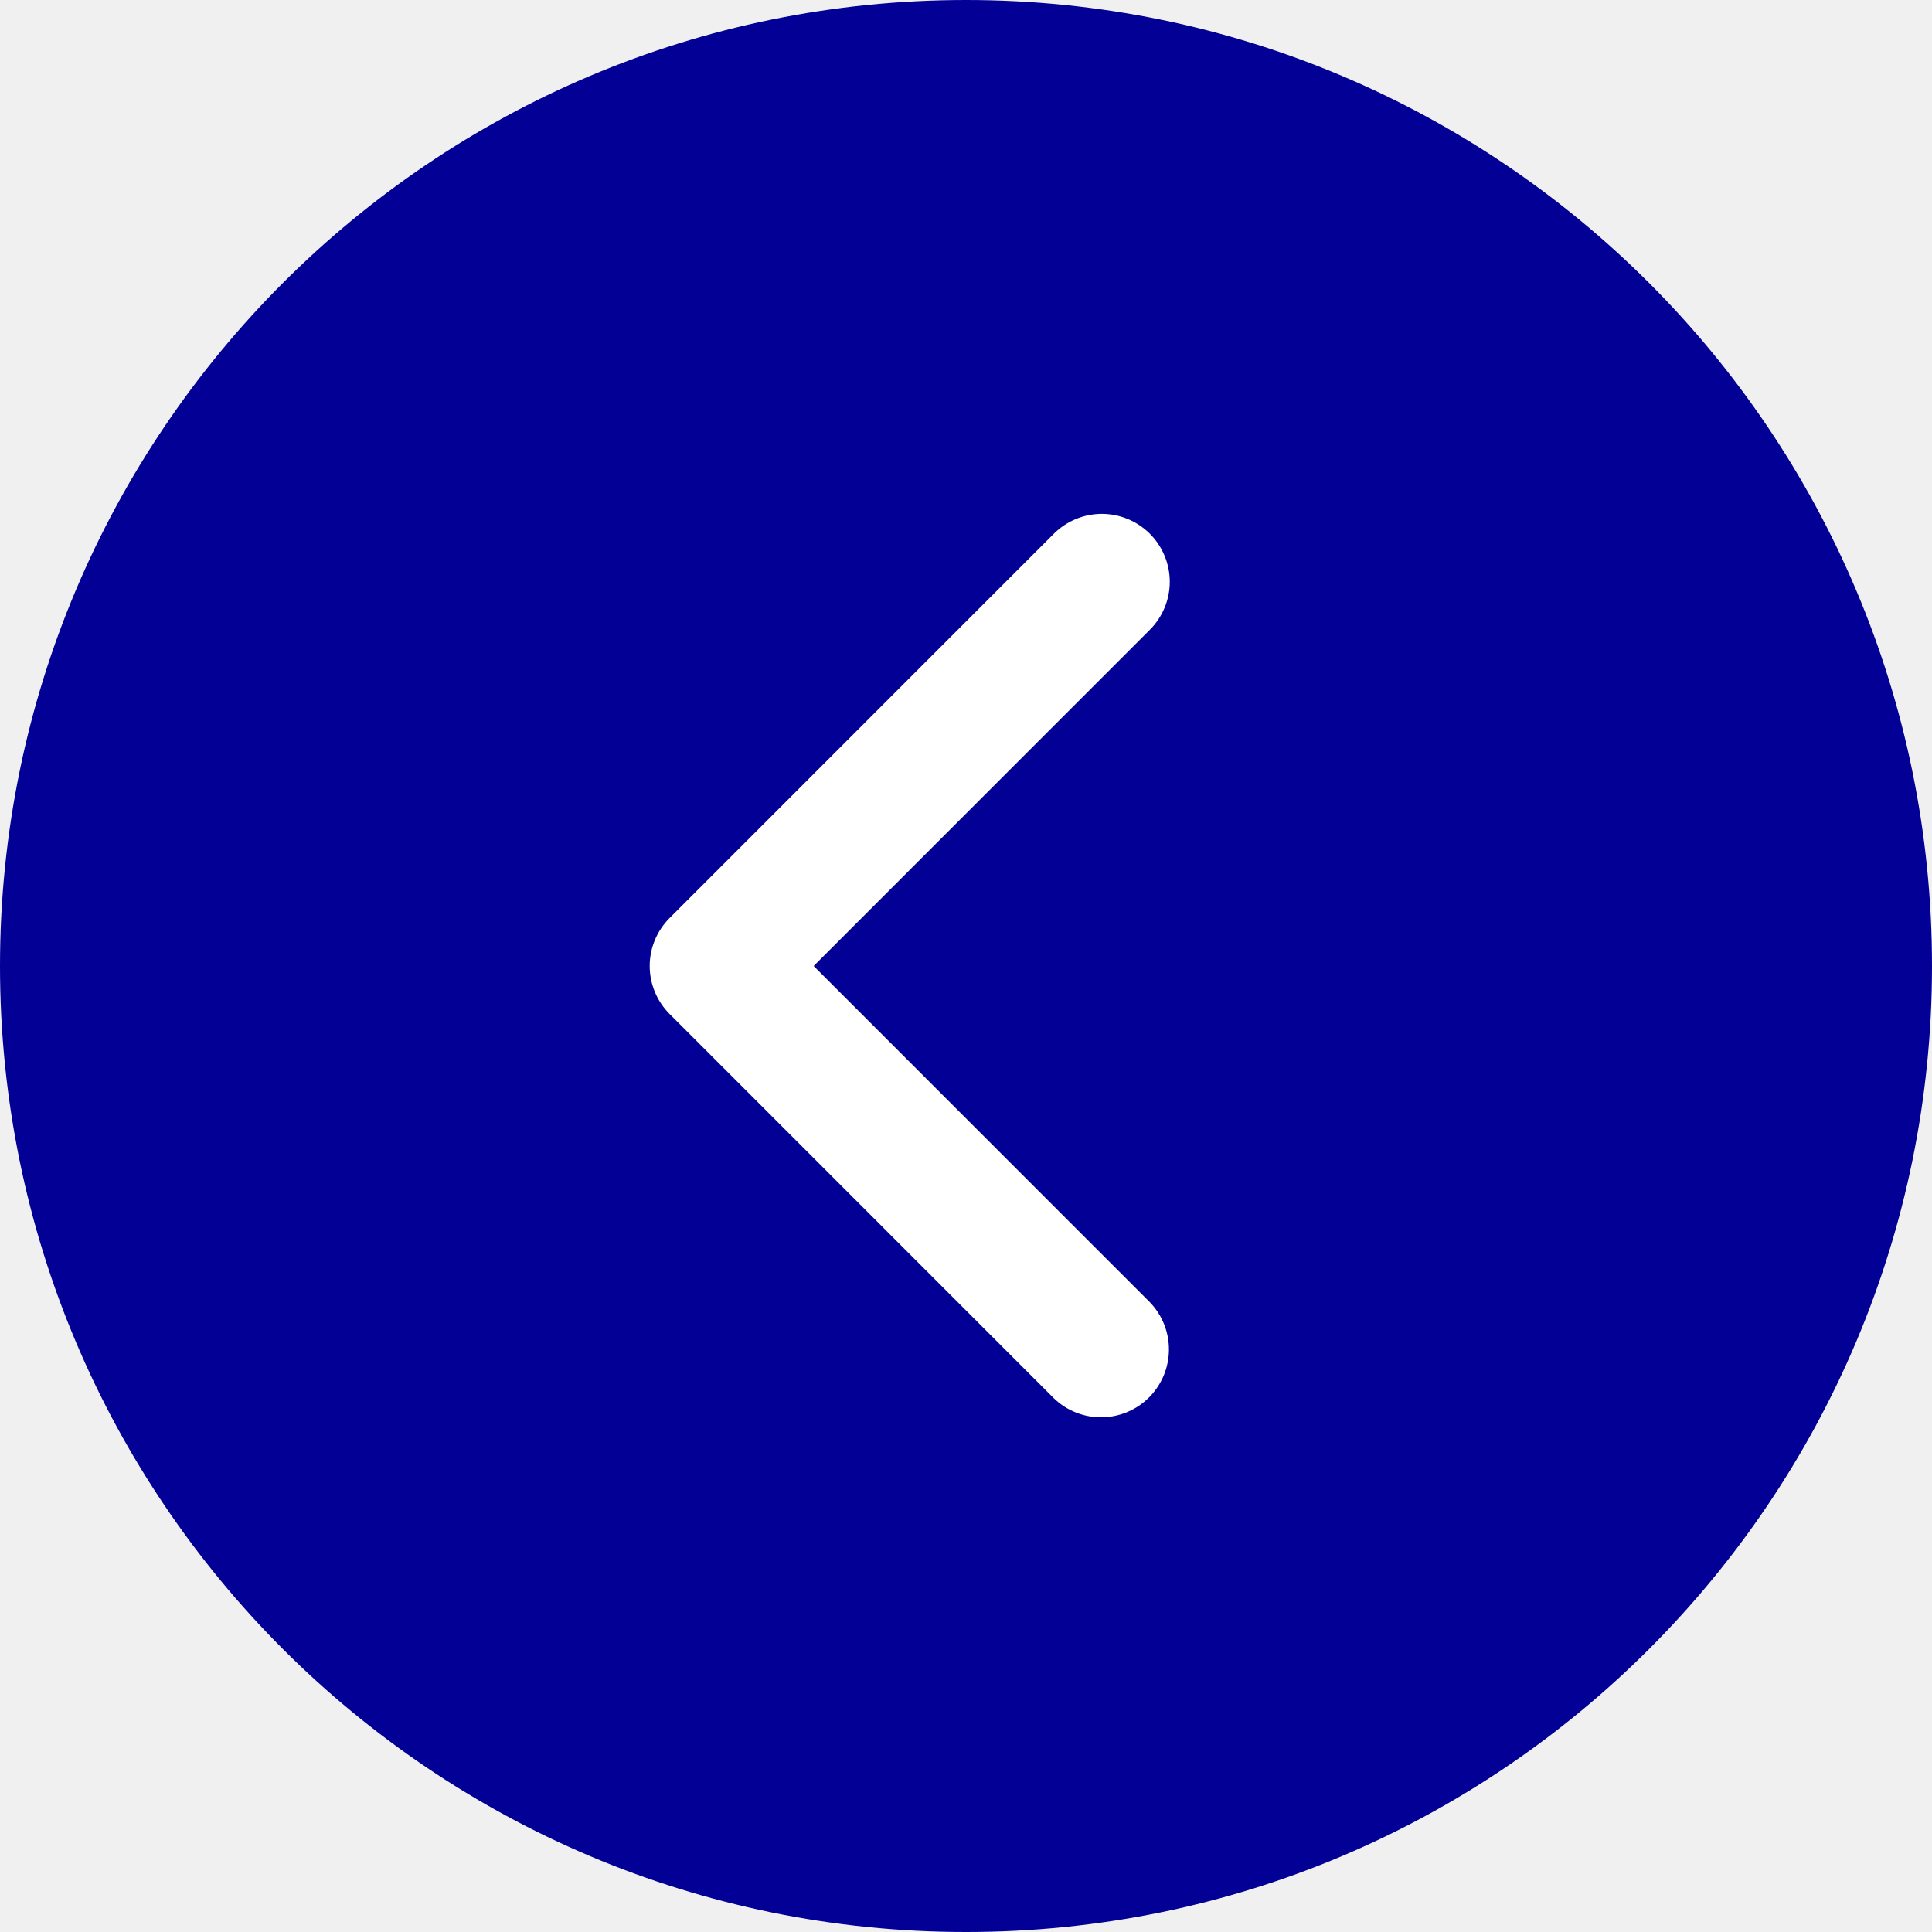
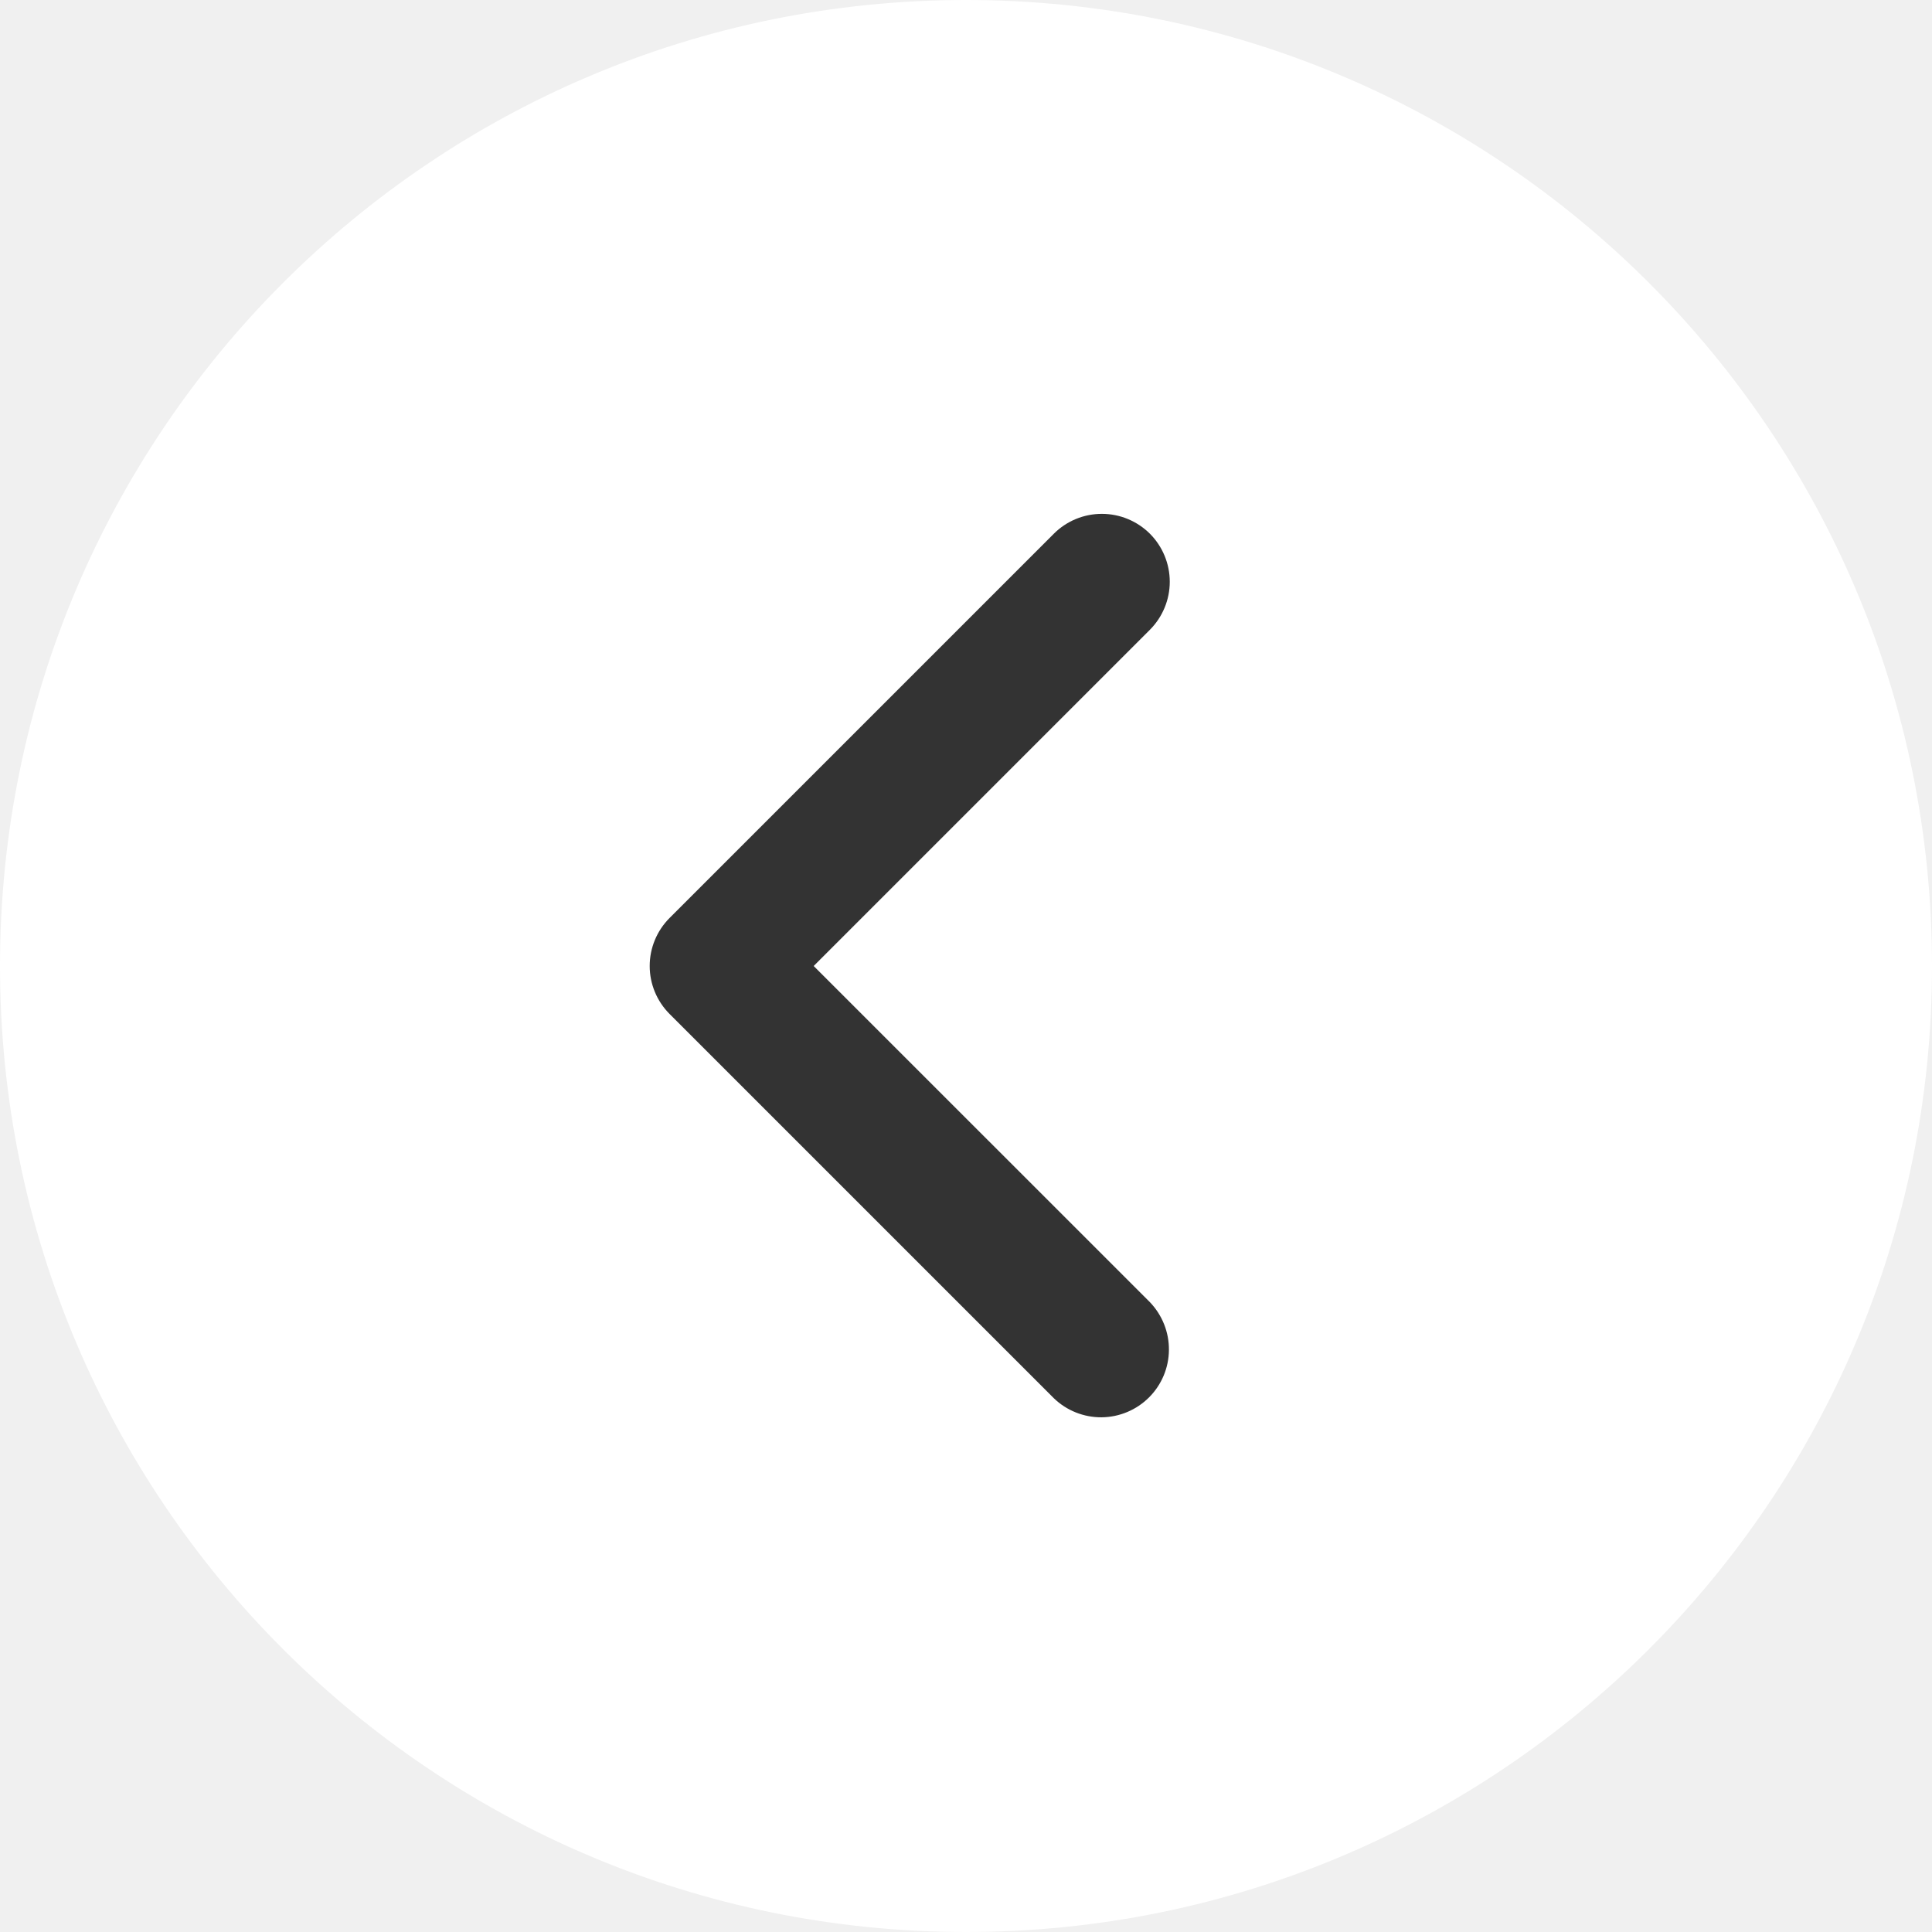
<svg xmlns="http://www.w3.org/2000/svg" width="32" height="32" viewBox="0 0 32 32" fill="none">
-   <circle cx="16" cy="16" r="16" fill="#030095" />
-   <path d="M19.045 8.84C19.256 9.051 19.375 9.338 19.375 9.636C19.375 9.934 19.256 10.22 19.045 10.431L13.477 16L19.045 21.569C19.25 21.781 19.364 22.065 19.361 22.36C19.359 22.655 19.24 22.937 19.032 23.146C18.823 23.354 18.541 23.473 18.246 23.475C17.951 23.478 17.667 23.364 17.455 23.16L11.091 16.795C10.88 16.584 10.761 16.298 10.761 16C10.761 15.702 10.88 15.416 11.091 15.205L17.455 8.84C17.666 8.63 17.952 8.511 18.25 8.511C18.548 8.511 18.834 8.63 19.045 8.84Z" fill="white" />
+   <circle cx="16" cy="16" r="16" fill="white" />
+   <path d="M19.046 8.84C19.256 9.051 19.375 9.337 19.375 9.636C19.375 9.934 19.256 10.22 19.046 10.431L13.477 16L19.046 21.568C19.25 21.781 19.364 22.065 19.361 22.36C19.359 22.655 19.24 22.937 19.032 23.145C18.823 23.354 18.541 23.472 18.246 23.475C17.951 23.477 17.667 23.364 17.455 23.159L11.091 16.795C10.88 16.584 10.761 16.298 10.761 16C10.761 15.701 10.88 15.415 11.091 15.204L17.455 8.84C17.666 8.629 17.952 8.511 18.25 8.511C18.548 8.511 18.834 8.629 19.046 8.84Z" fill="#333333" />
</svg>
